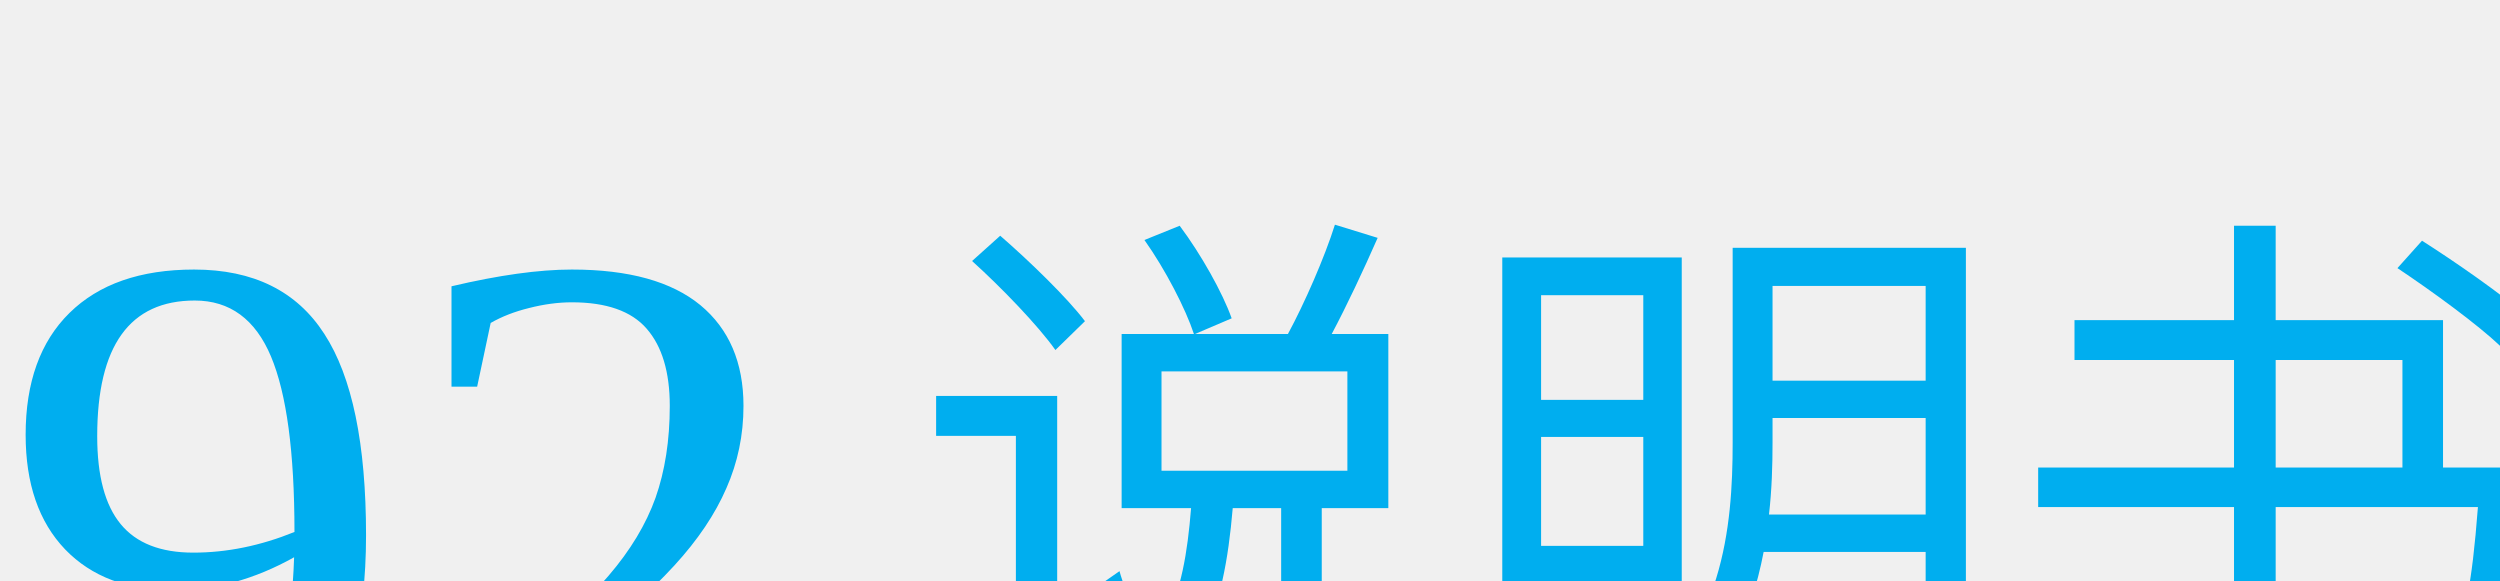
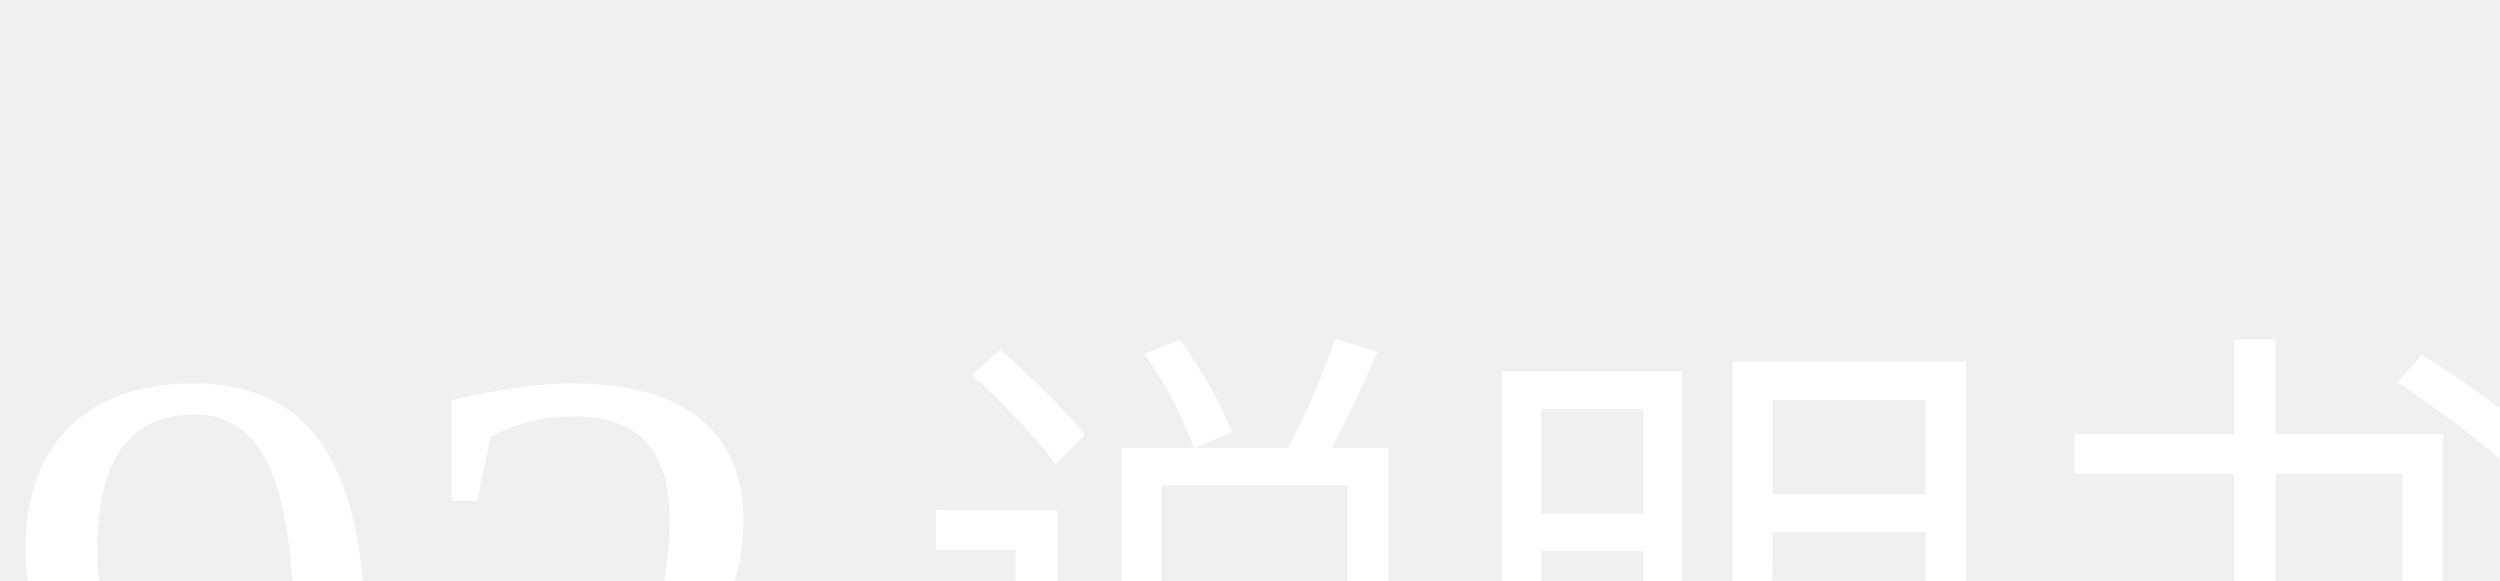
<svg xmlns="http://www.w3.org/2000/svg" version="1.1">
-   <text x="0" style="font-size:35px;  " y="35" fill="#00aeef">92</text>
-   <text x="40" style="font-size:24px;  " y="30" fill="#00aeef">说明书</text>
+   <text x="0" style="font-size:35px;  " y="40" fill="#fff">92</text>
+   <text x="40" style="font-size:24px;  " y="35" fill="#fff">说明书</text>
</svg>
